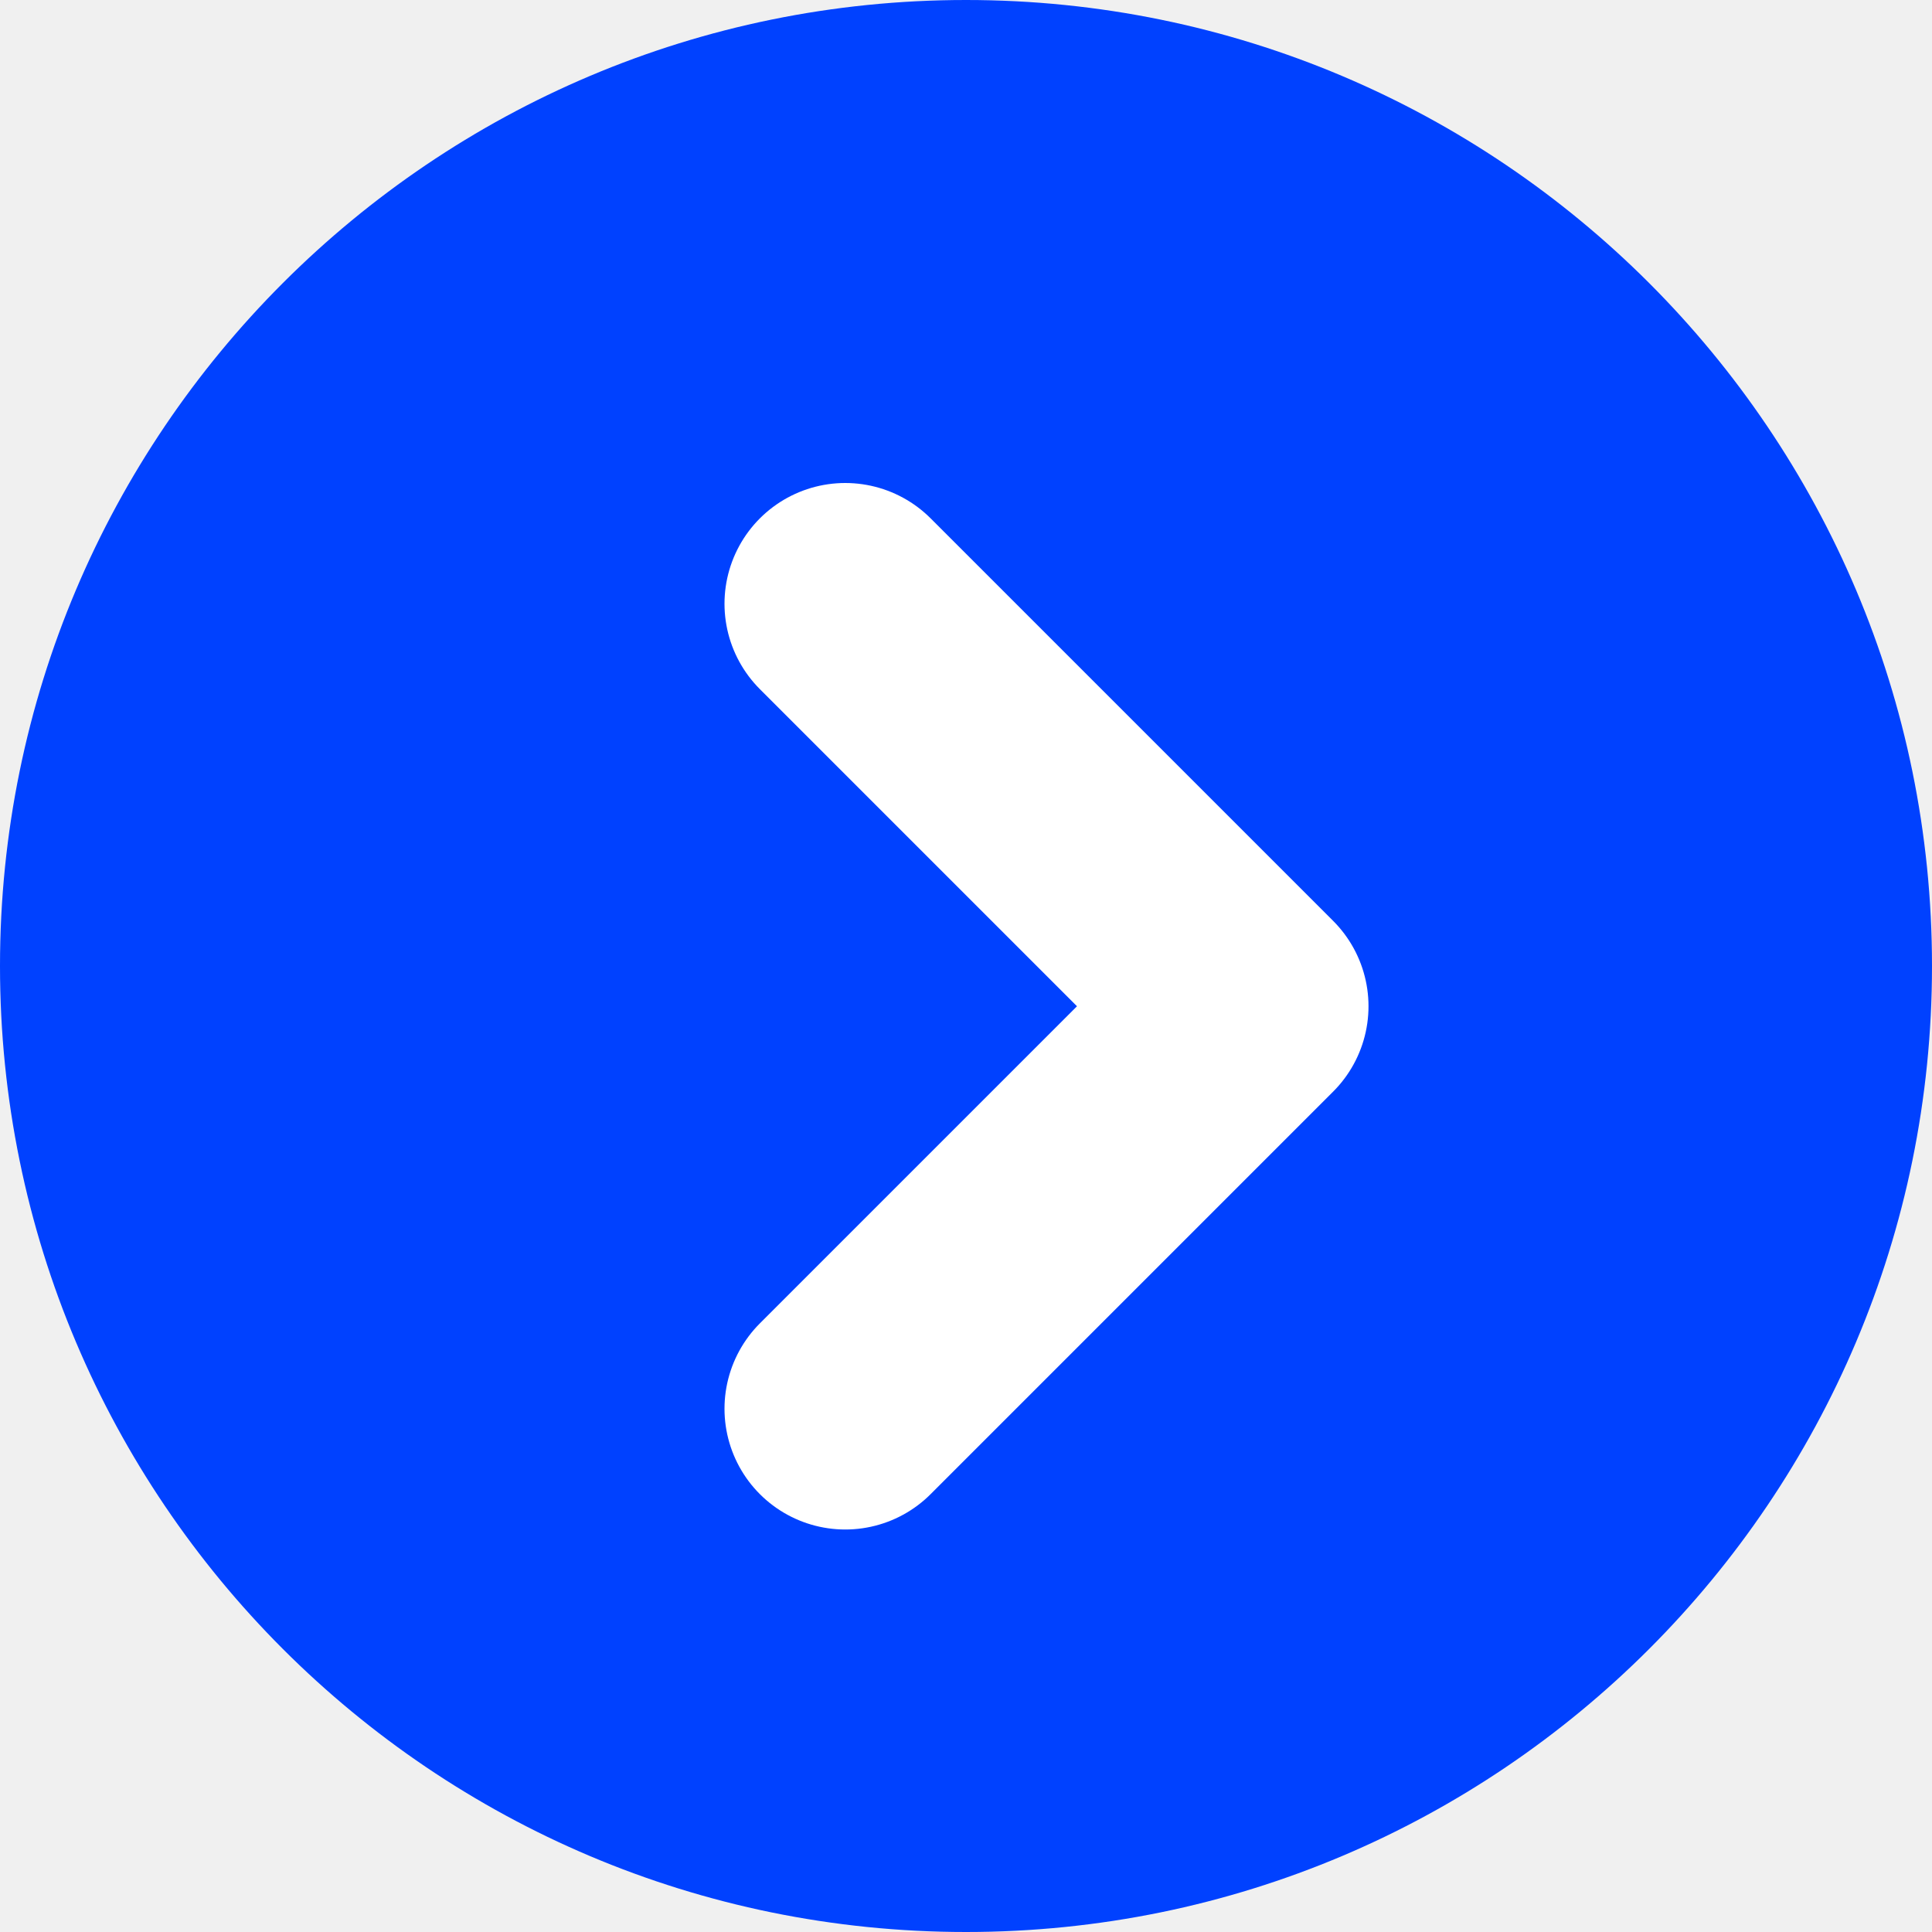
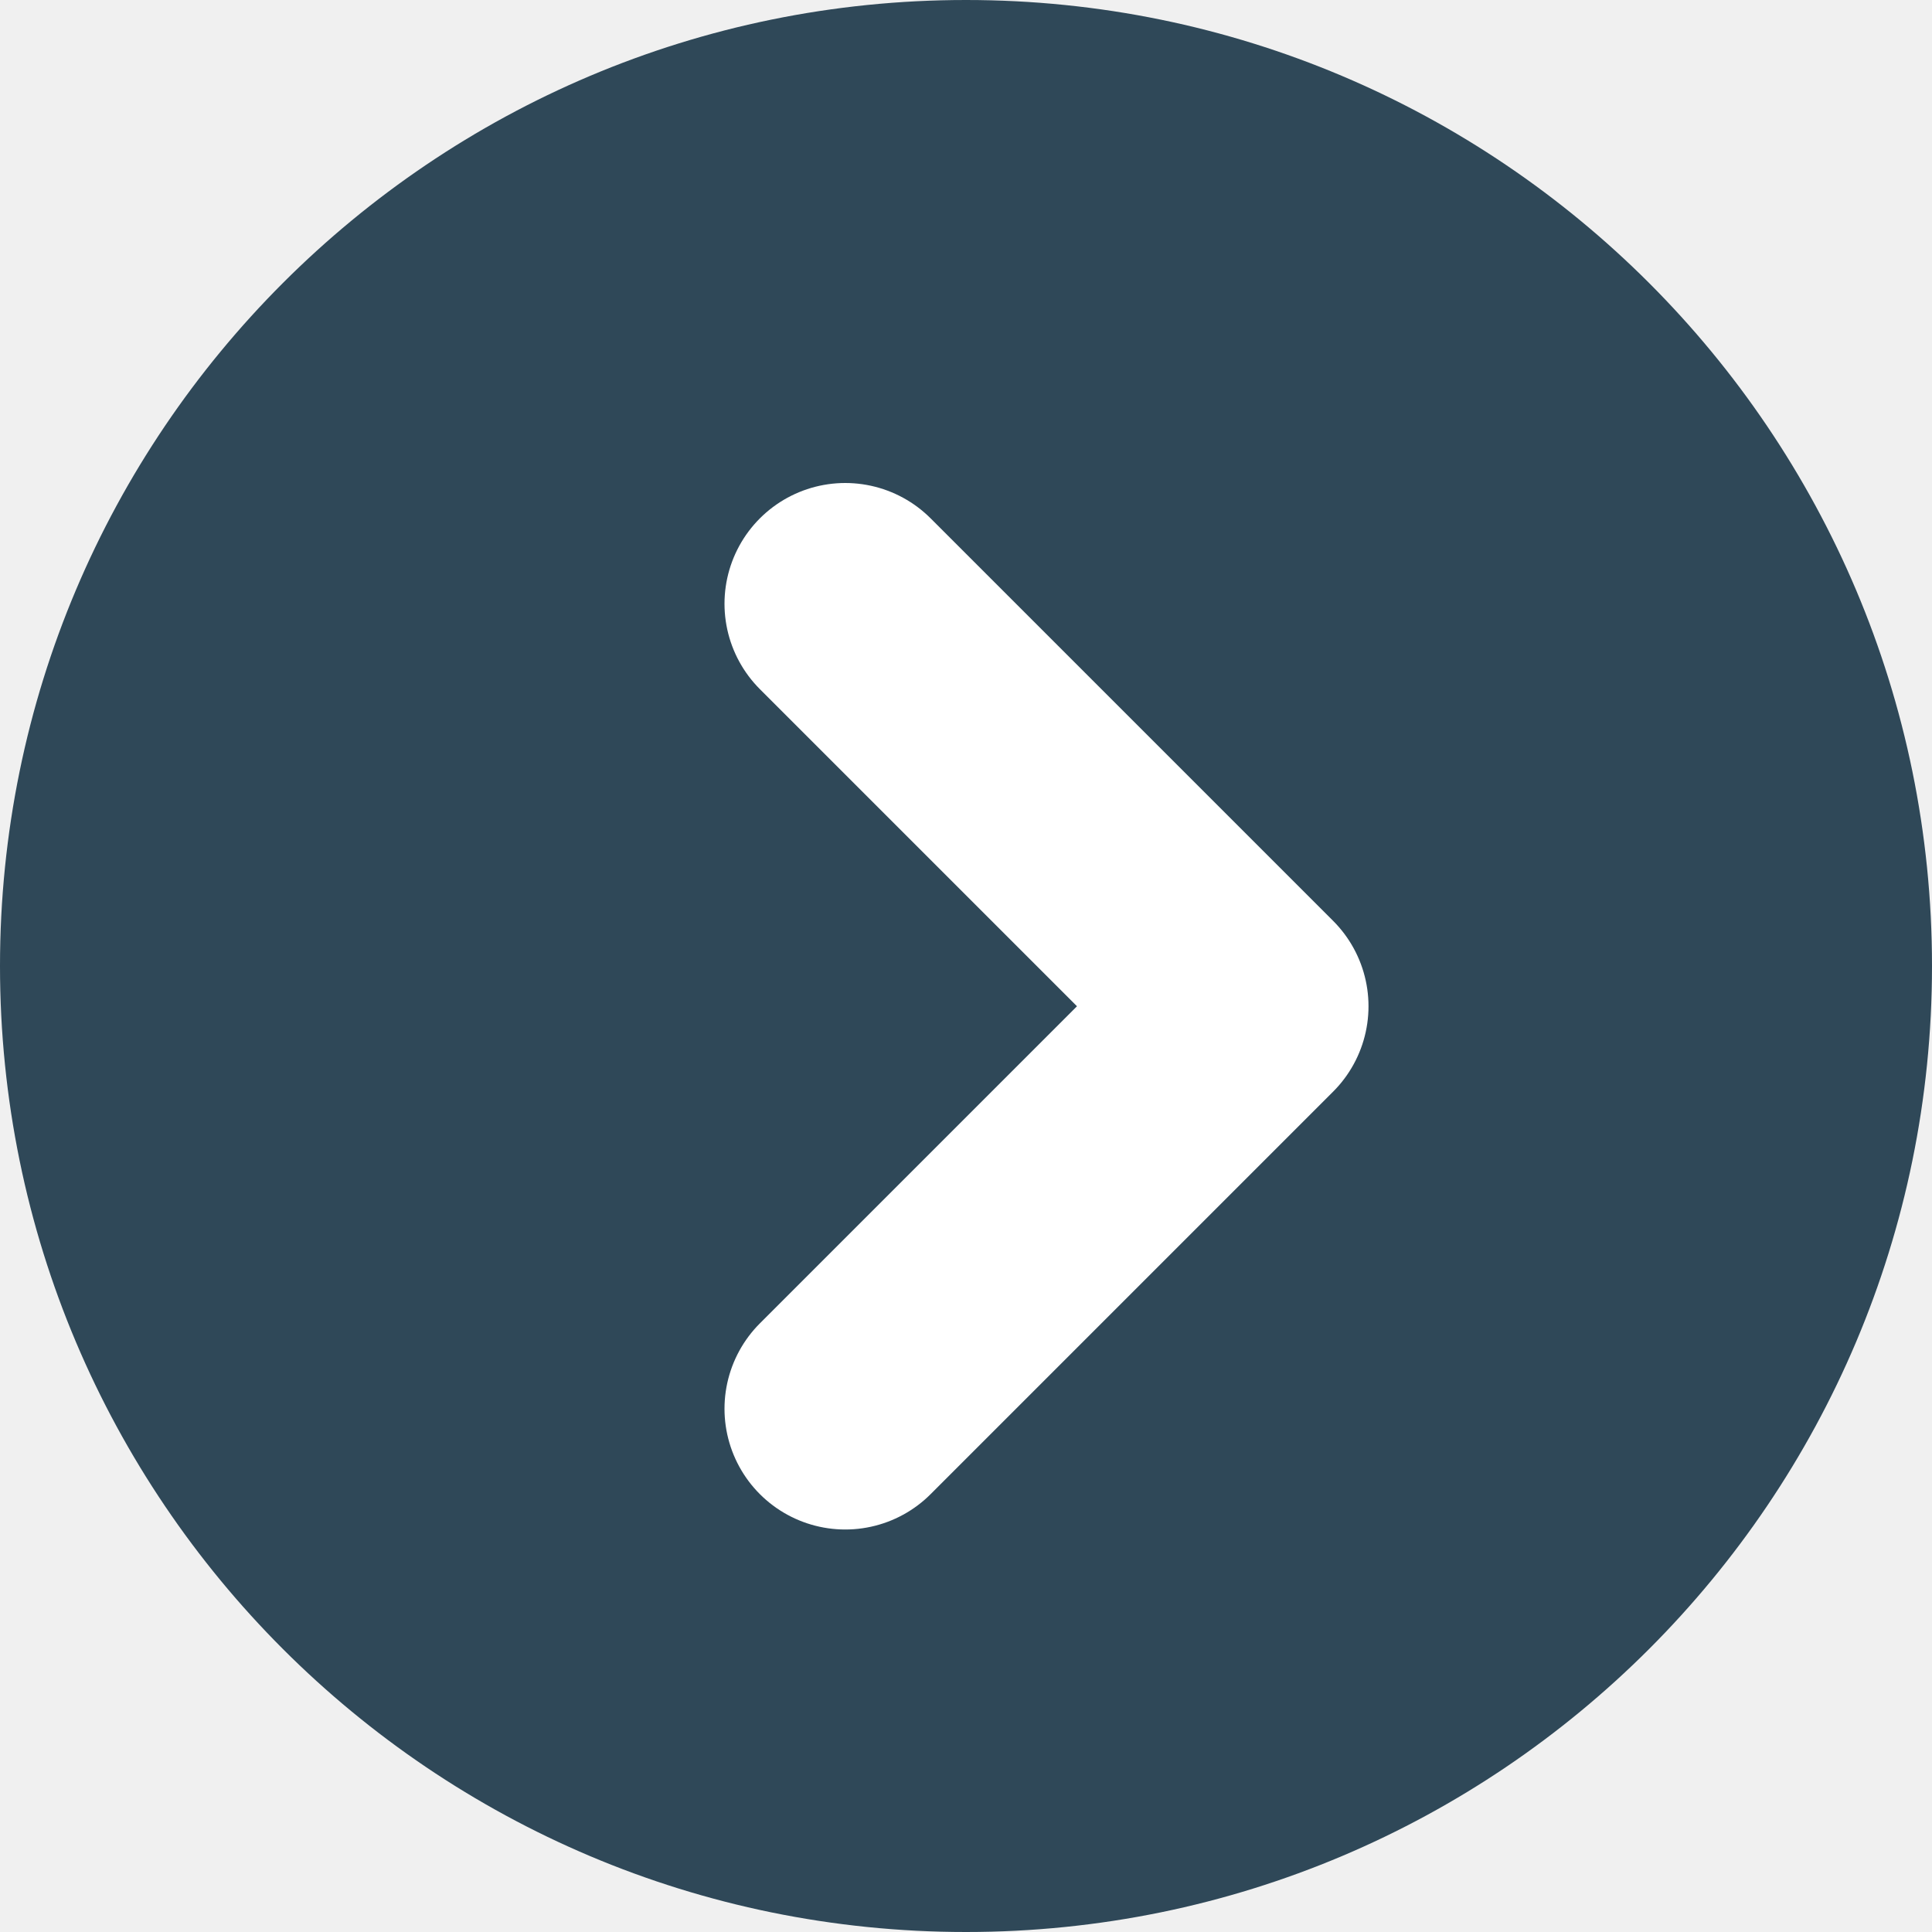
<svg xmlns="http://www.w3.org/2000/svg" width="24" height="24" viewBox="0 0 24 24" fill="none">
  <g clip-path="url(#clip0_2:543)">
-     <path d="M12 0C5.373 0 0 5.373 0 12C0 18.627 5.373 24 12 24C18.627 24 24 18.627 24 12C24 5.373 18.627 0 12 0Z" fill="#0041FF" />
+     <path d="M12 0C5.373 0 0 5.373 0 12C0 18.627 5.373 24 12 24C18.627 24 24 18.627 24 12C24 5.373 18.627 0 12 0Z" fill="#2F4858" />
    <path d="M10.5 17.5L15.5 12.5L10.5 7.5" stroke="white" stroke-width="3" stroke-linecap="round" stroke-linejoin="round" />
  </g>
  <defs>
    <clipPath id="clip0_2:543">
      <rect width="24" height="24" fill="white" />
    </clipPath>
  </defs>
</svg>
